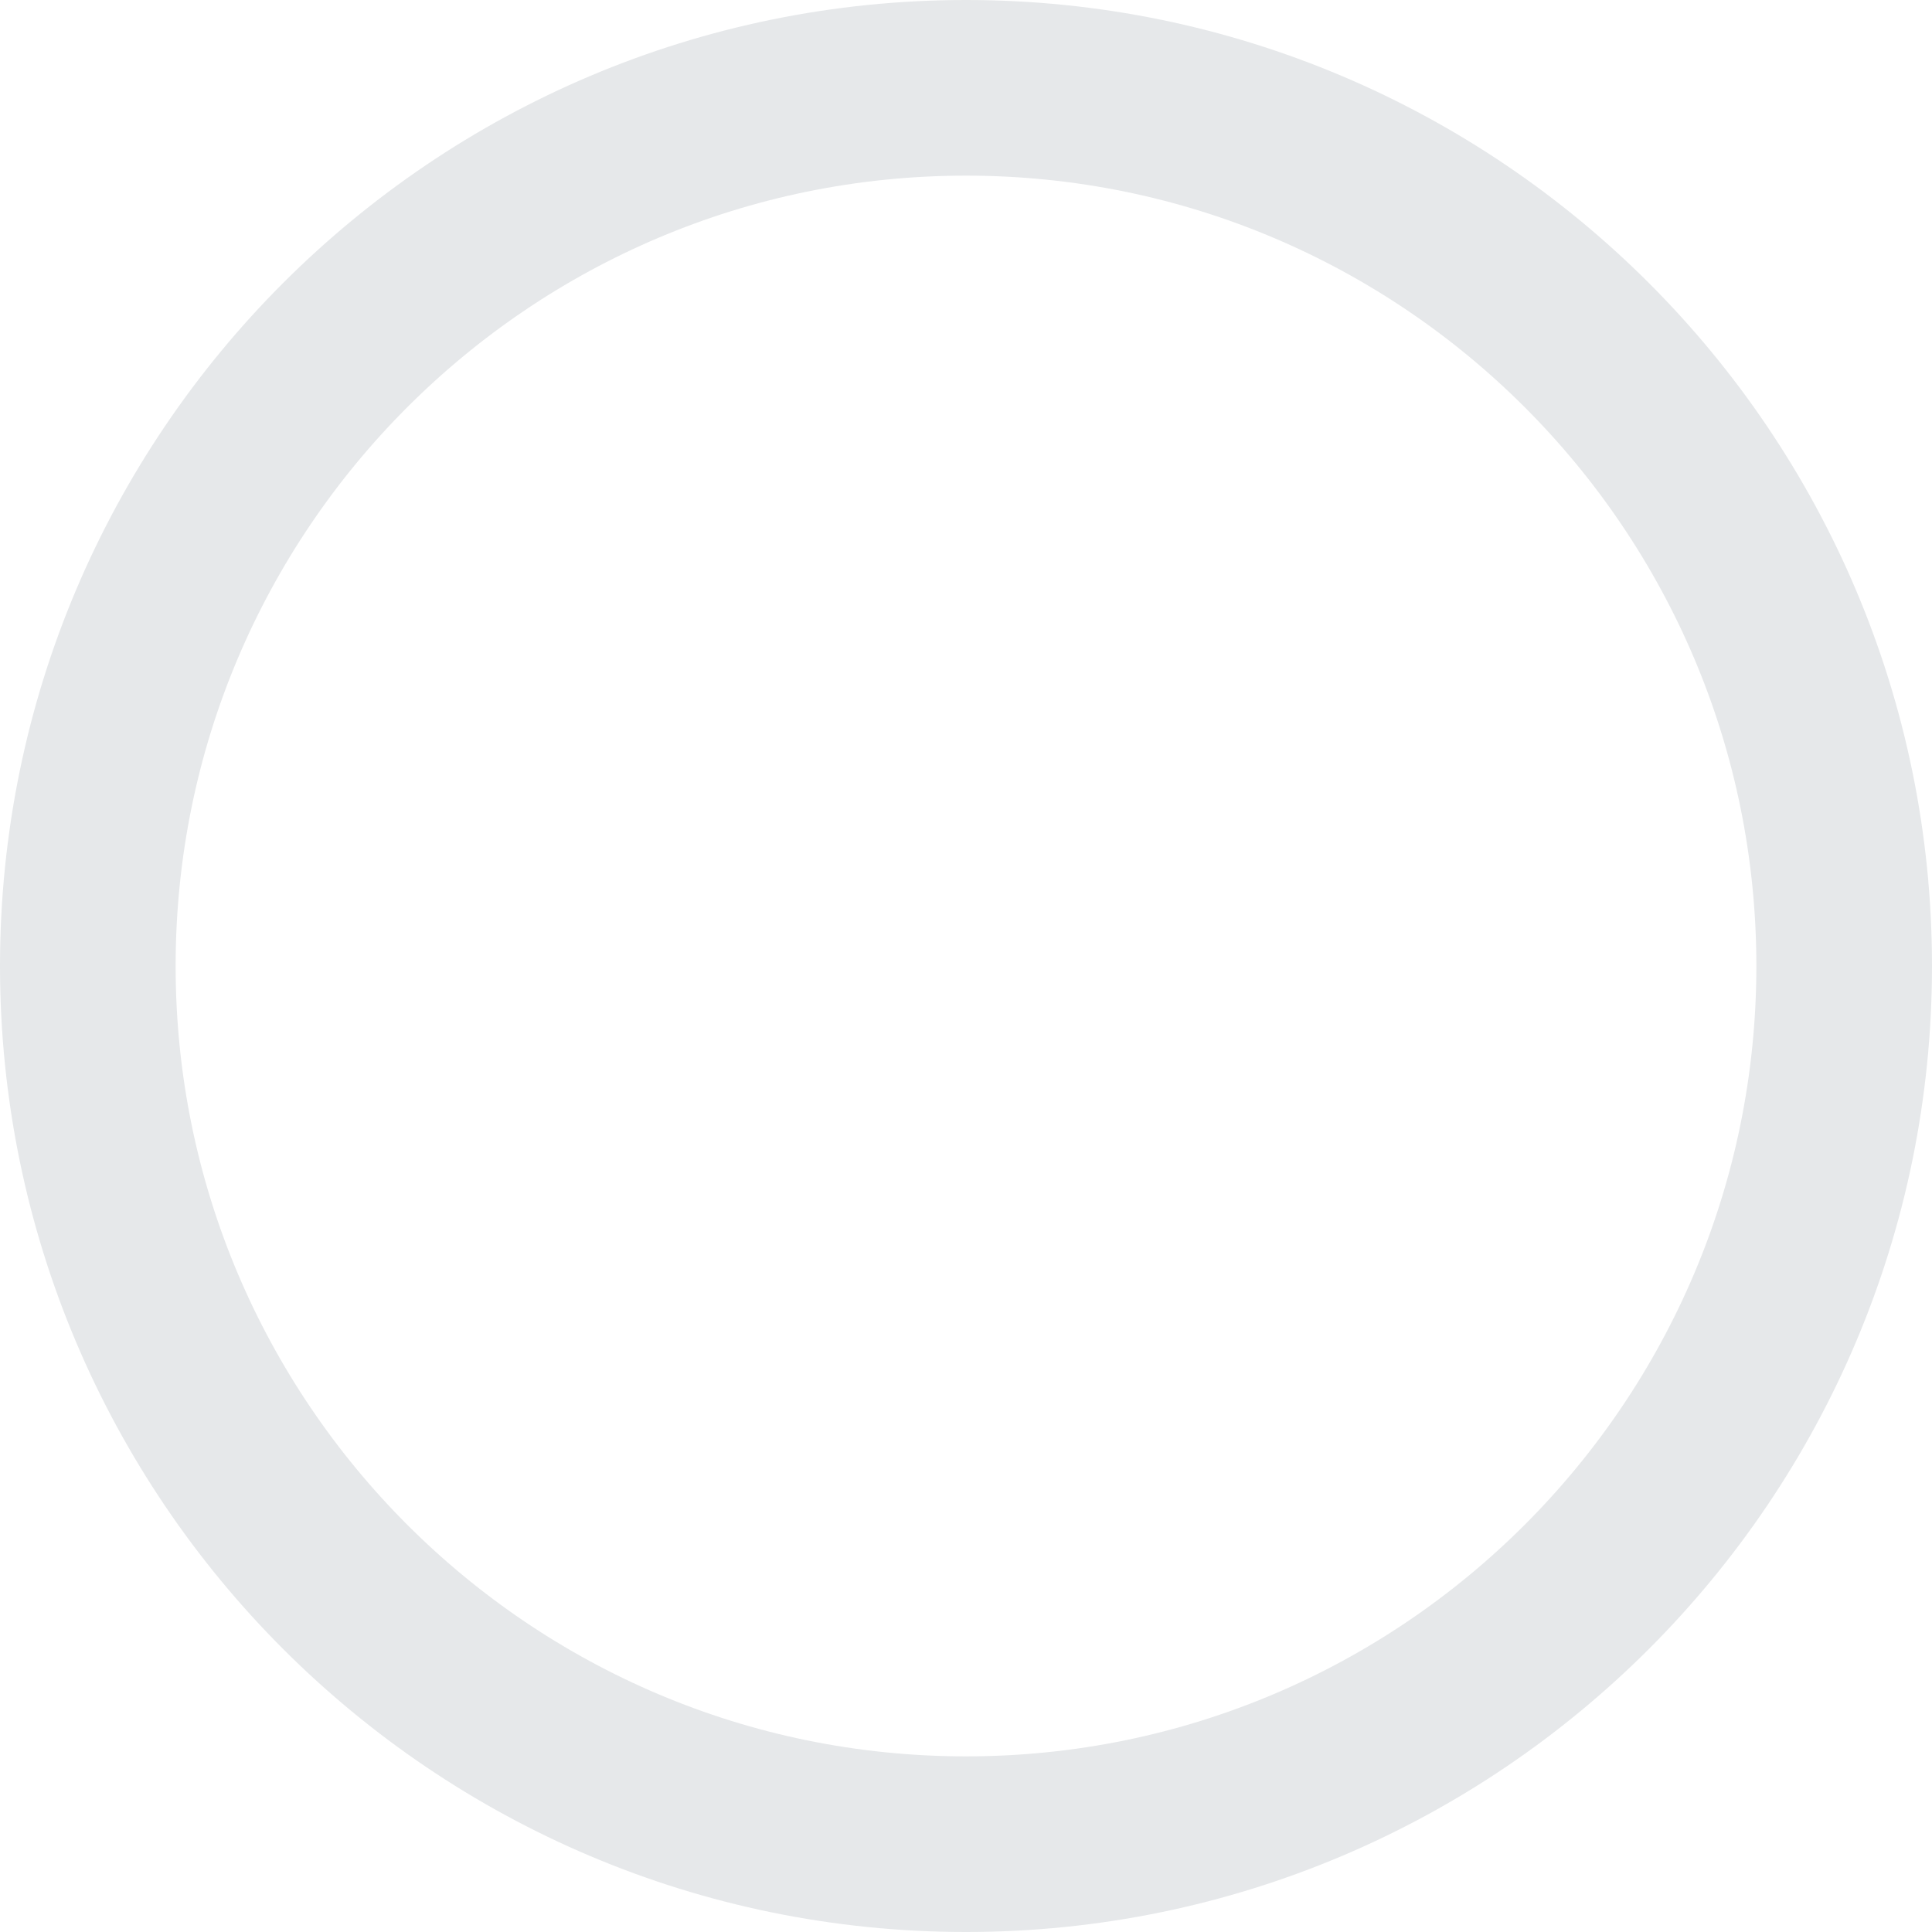
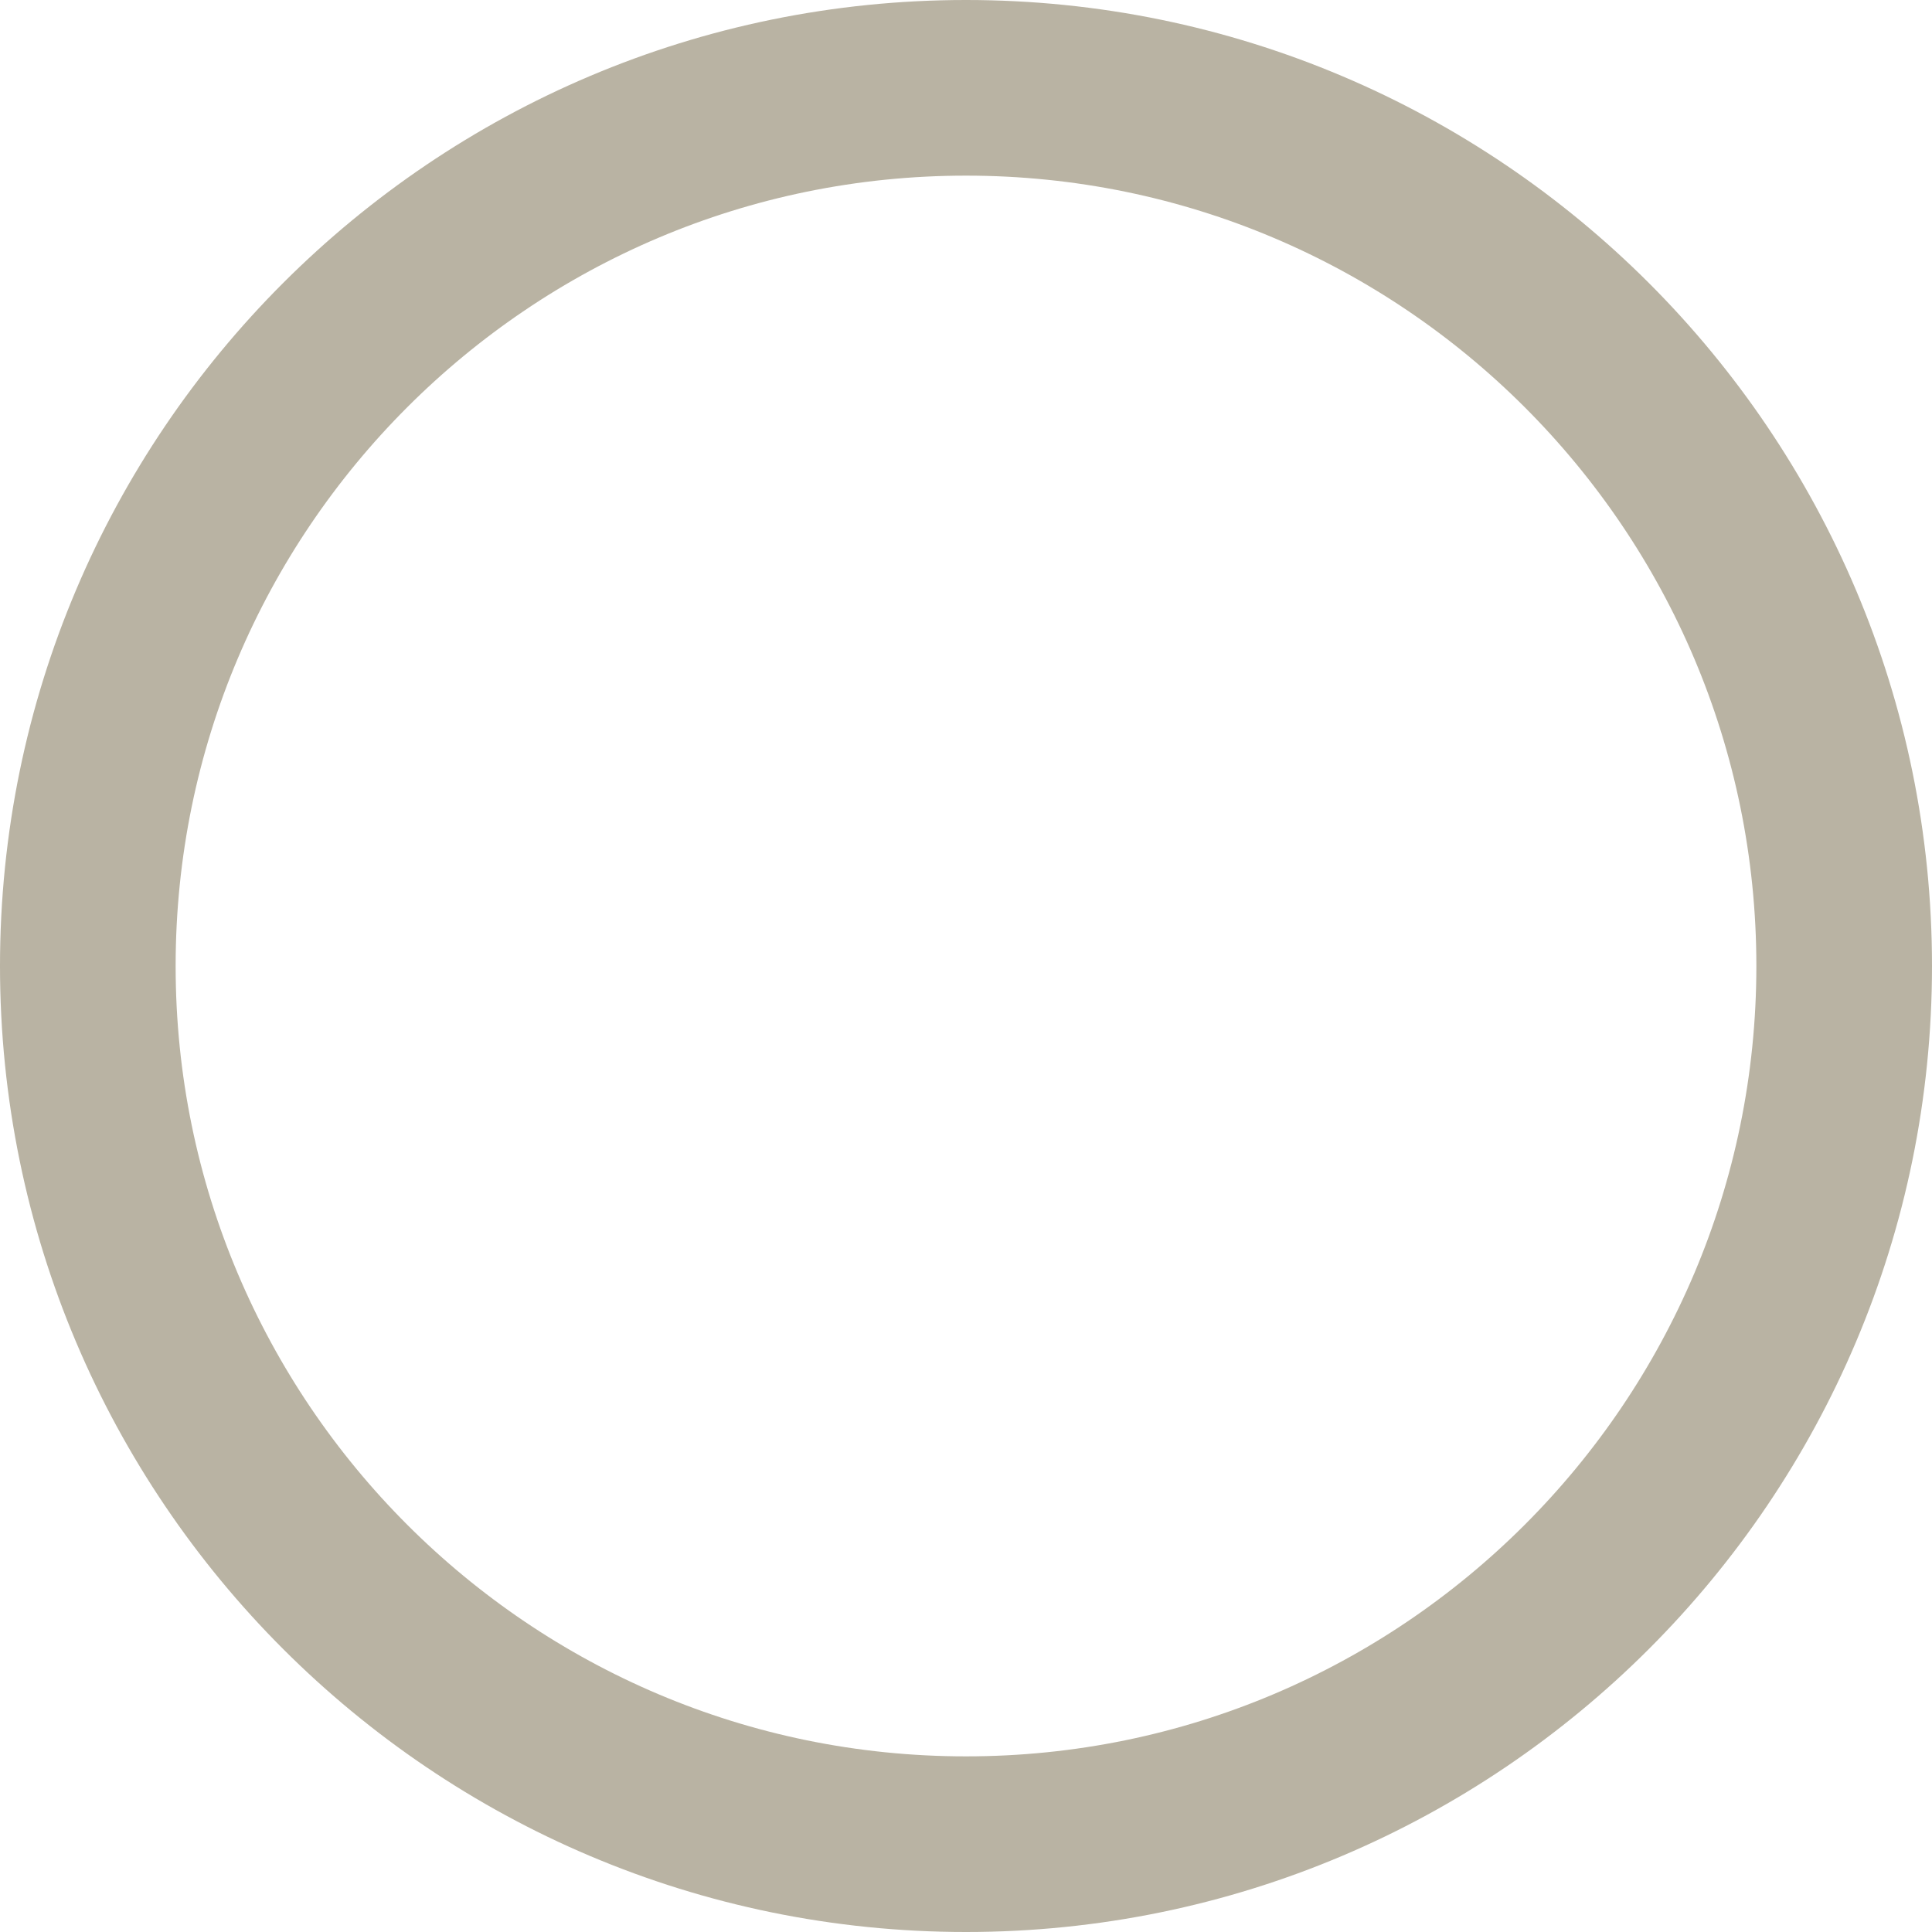
<svg xmlns="http://www.w3.org/2000/svg" preserveAspectRatio="none" overflow="visible" style="display: block;" width="168.96" height="168.96" viewBox="0 0 168.96 168.96" fill="none">
-   <path id="Vector" d="M7.68 84.48C7.68 126.867 42.093 161.28 84.48 161.28C126.867 161.28 161.28 126.867 161.28 84.48C161.28 42.093 126.867 7.68 84.48 7.68C42.093 7.68 7.68 42.093 7.68 84.48V84.48" stroke-width="15.36" stroke="#E6E8EA" />
+   <path id="Vector" d="M7.68 84.48C7.68 126.867 42.093 161.28 84.48 161.28C126.867 161.28 161.28 126.867 161.28 84.48C161.28 42.093 126.867 7.68 84.48 7.68C42.093 7.68 7.68 42.093 7.68 84.48V84.48" stroke-width="15.36" stroke="#B9B3A3" />
</svg>
